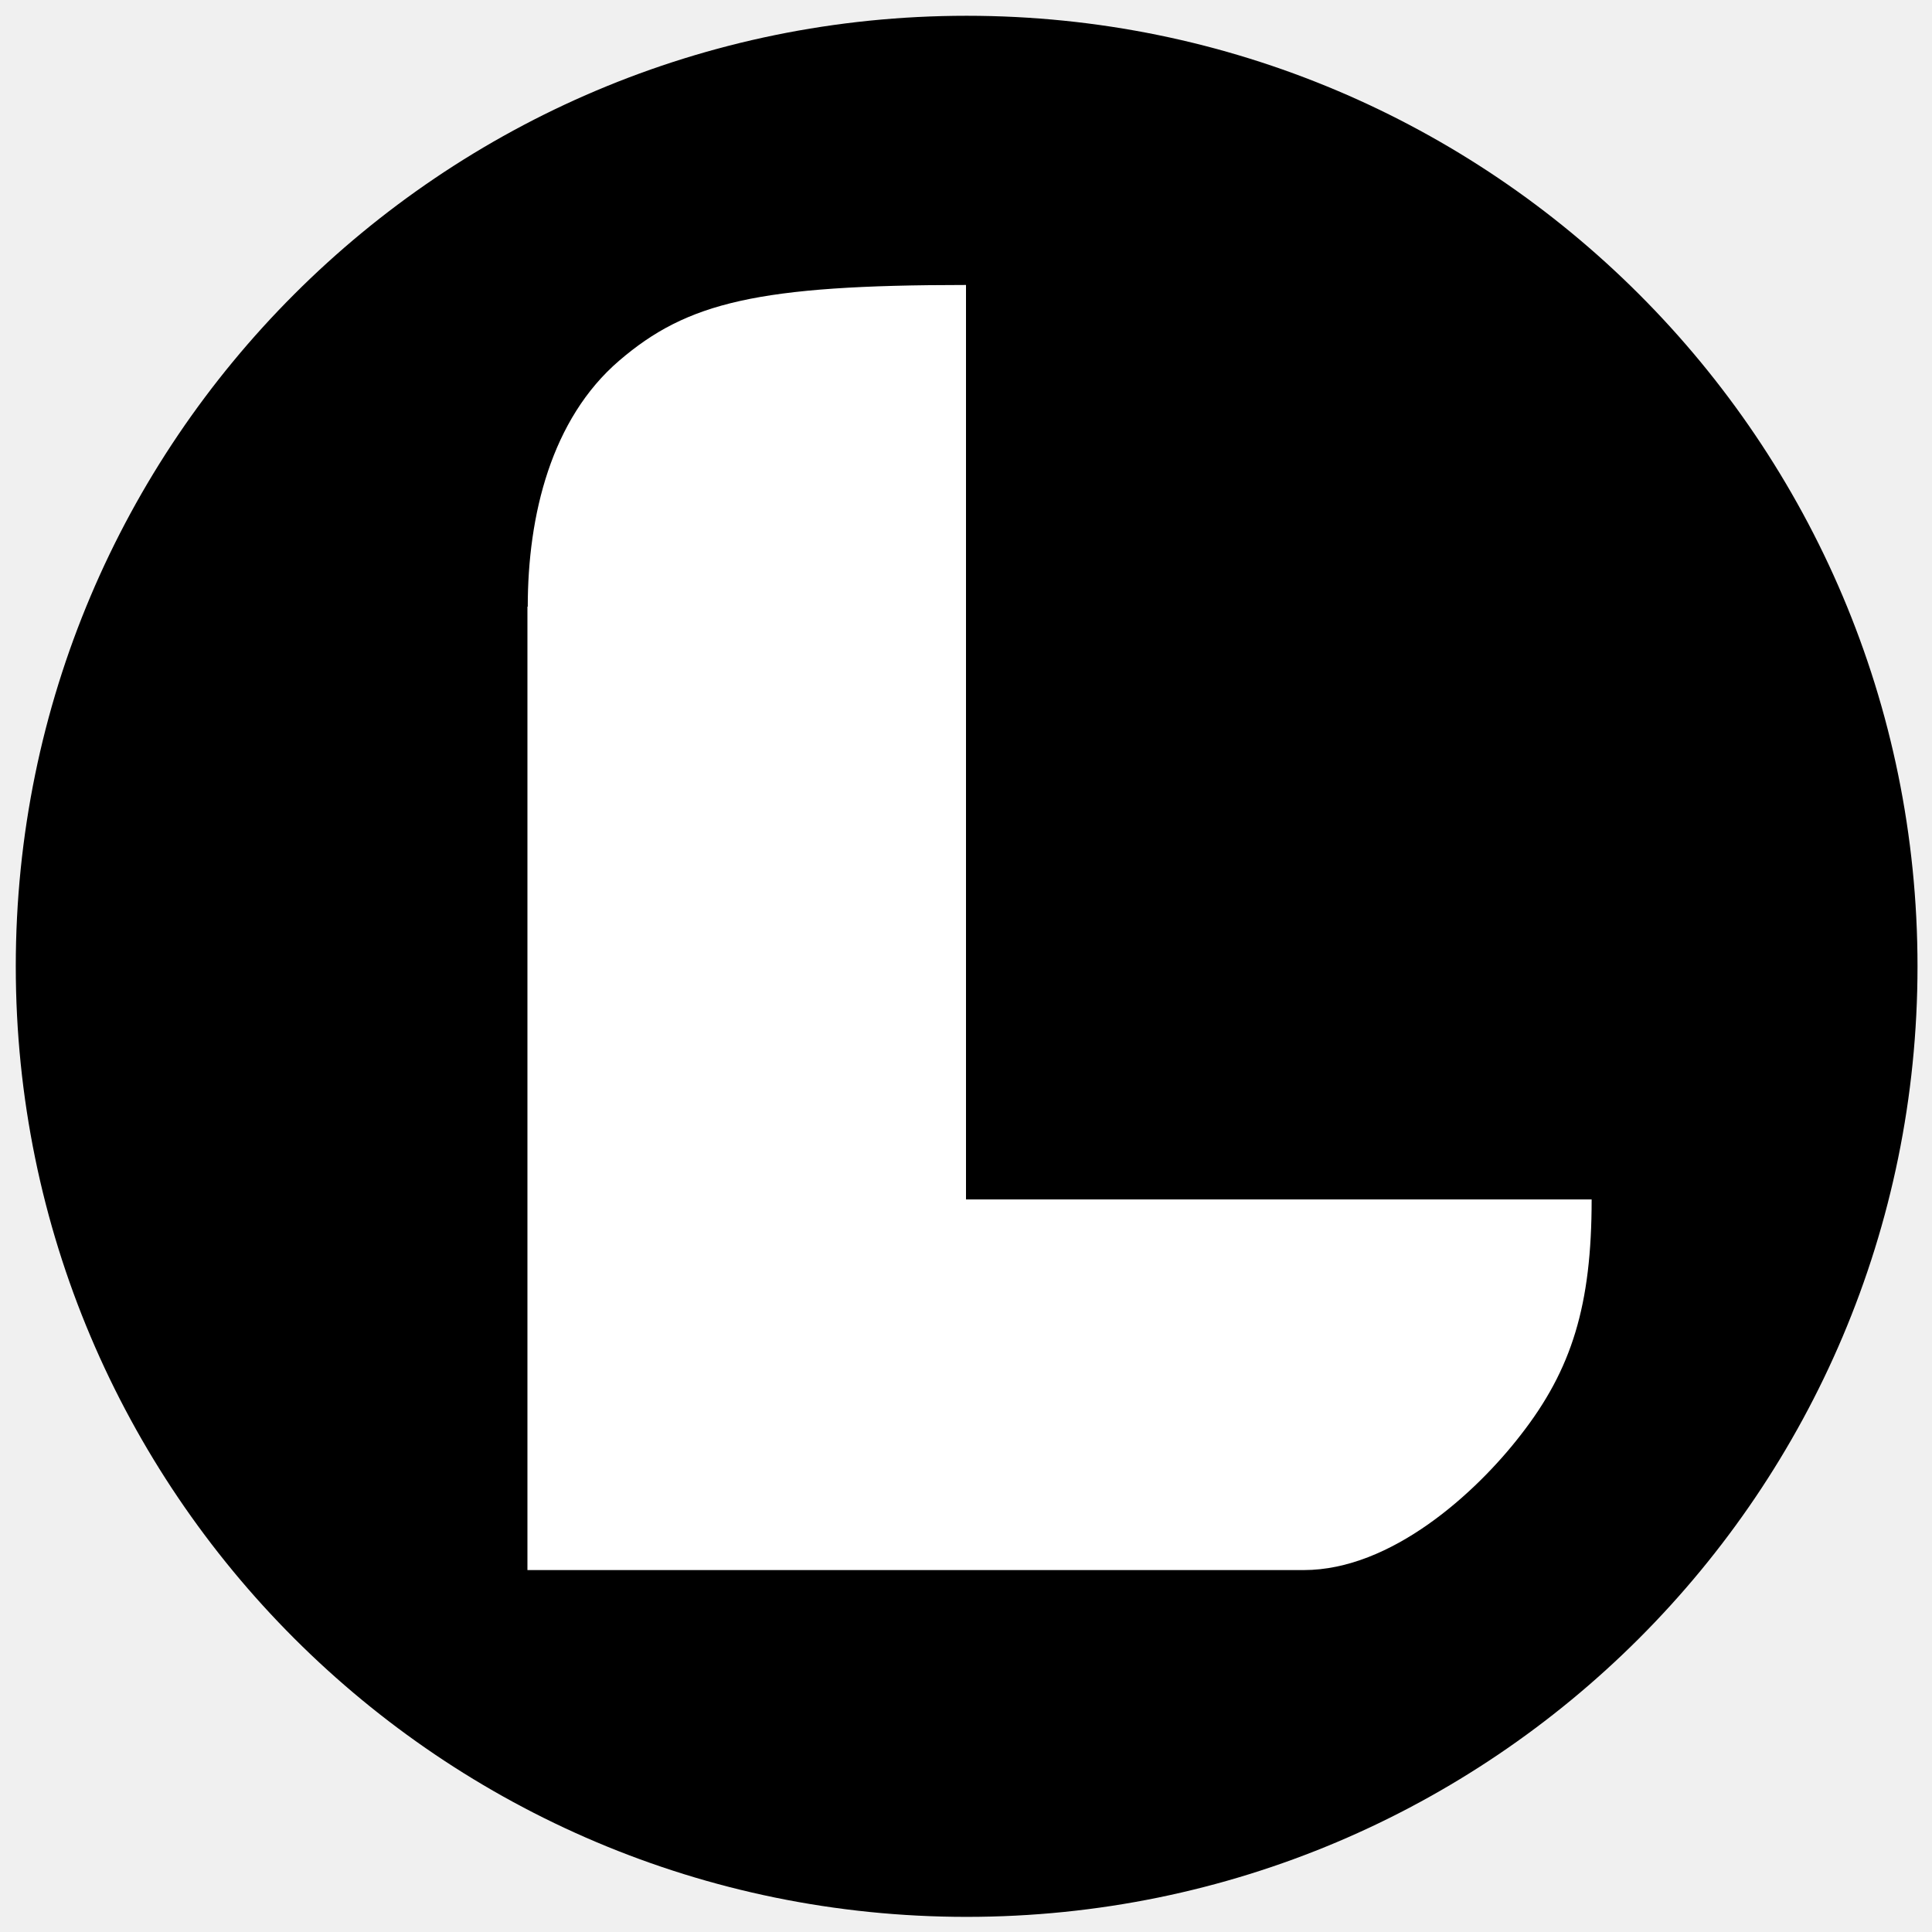
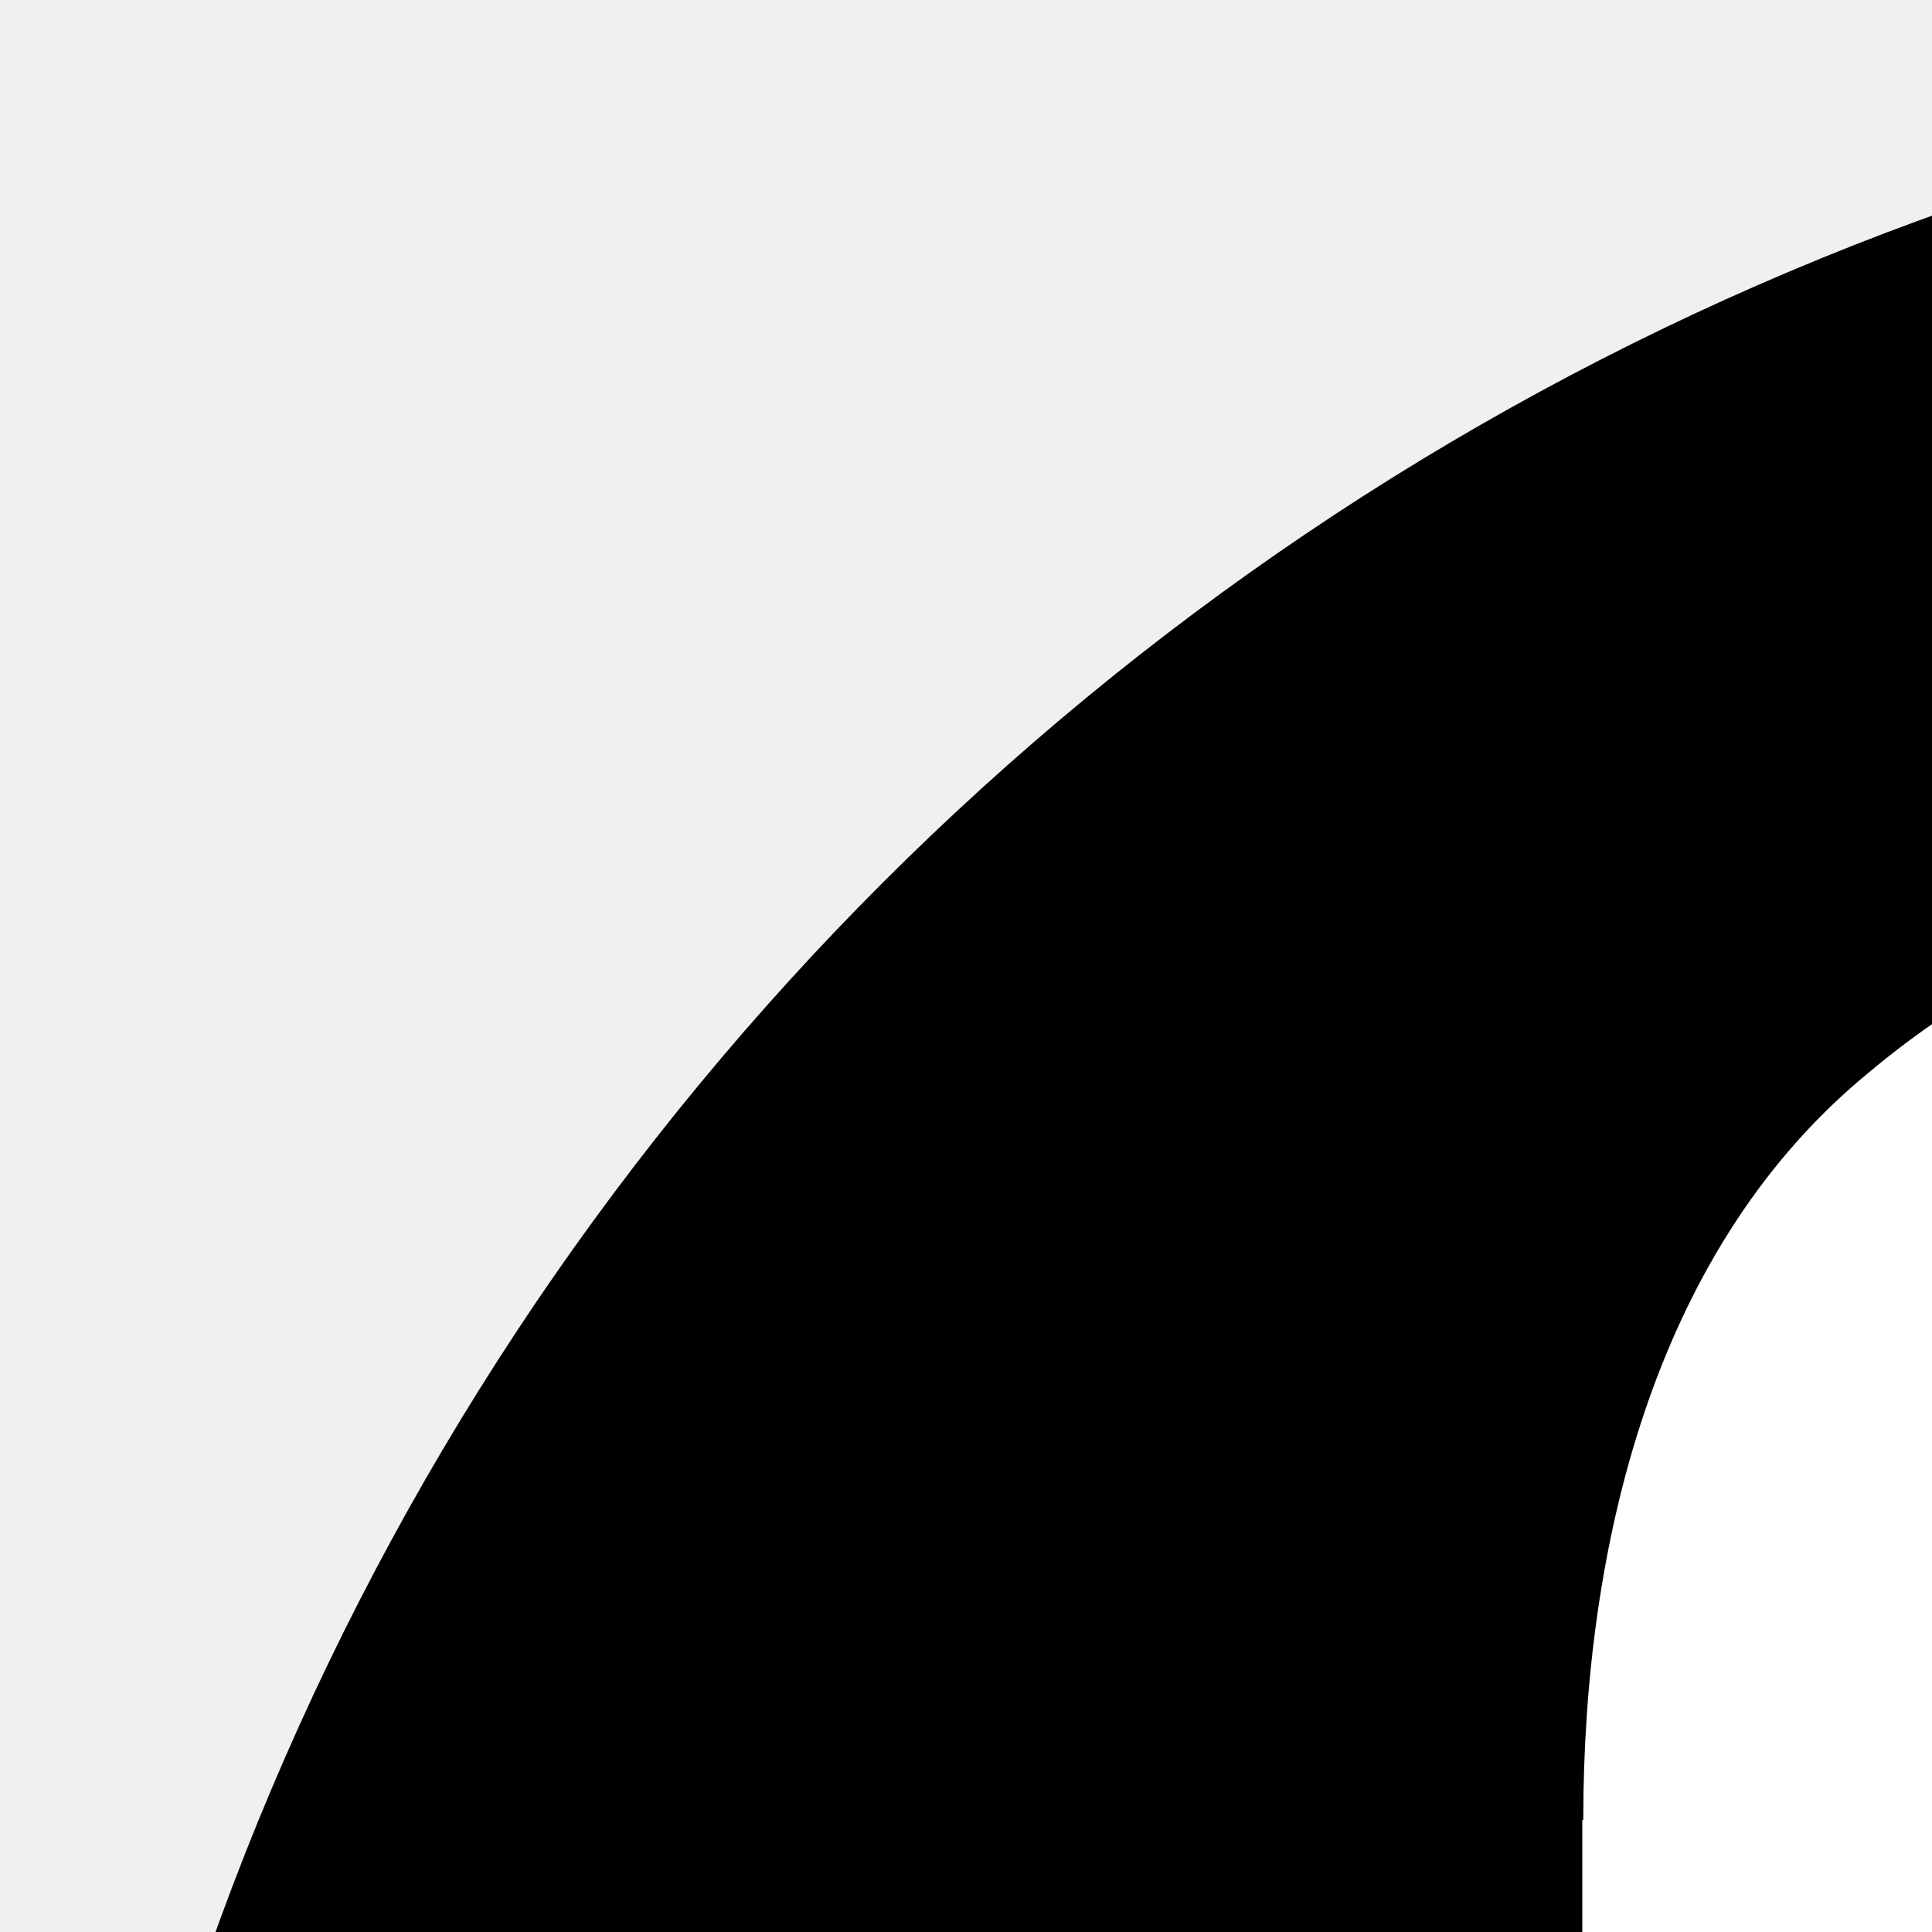
- <svg xmlns="http://www.w3.org/2000/svg" id="Layer_1" version="1.1" viewBox="0 0 600 600">
+ <svg xmlns="http://www.w3.org/2000/svg" id="Layer_1" version="1.1" viewBox="0 0 200 200">
  <defs>
    <style>
      .st0 {
        fill: #fff;
      }
    </style>
  </defs>
  <ellipse cx="300.2" cy="300.1" rx="295.3" ry="295.2" />
  <path class="st0" d="M163.8,188.4v299.2h241.1c27.2,0,53.5-24,67.4-42,15.9-20.4,22-40.3,22-73.1h-194.3V88.5c-64.6,0-86.6,5.4-107.7,23.5s-28.4,48-28.4,76.4Z" />
</svg>
